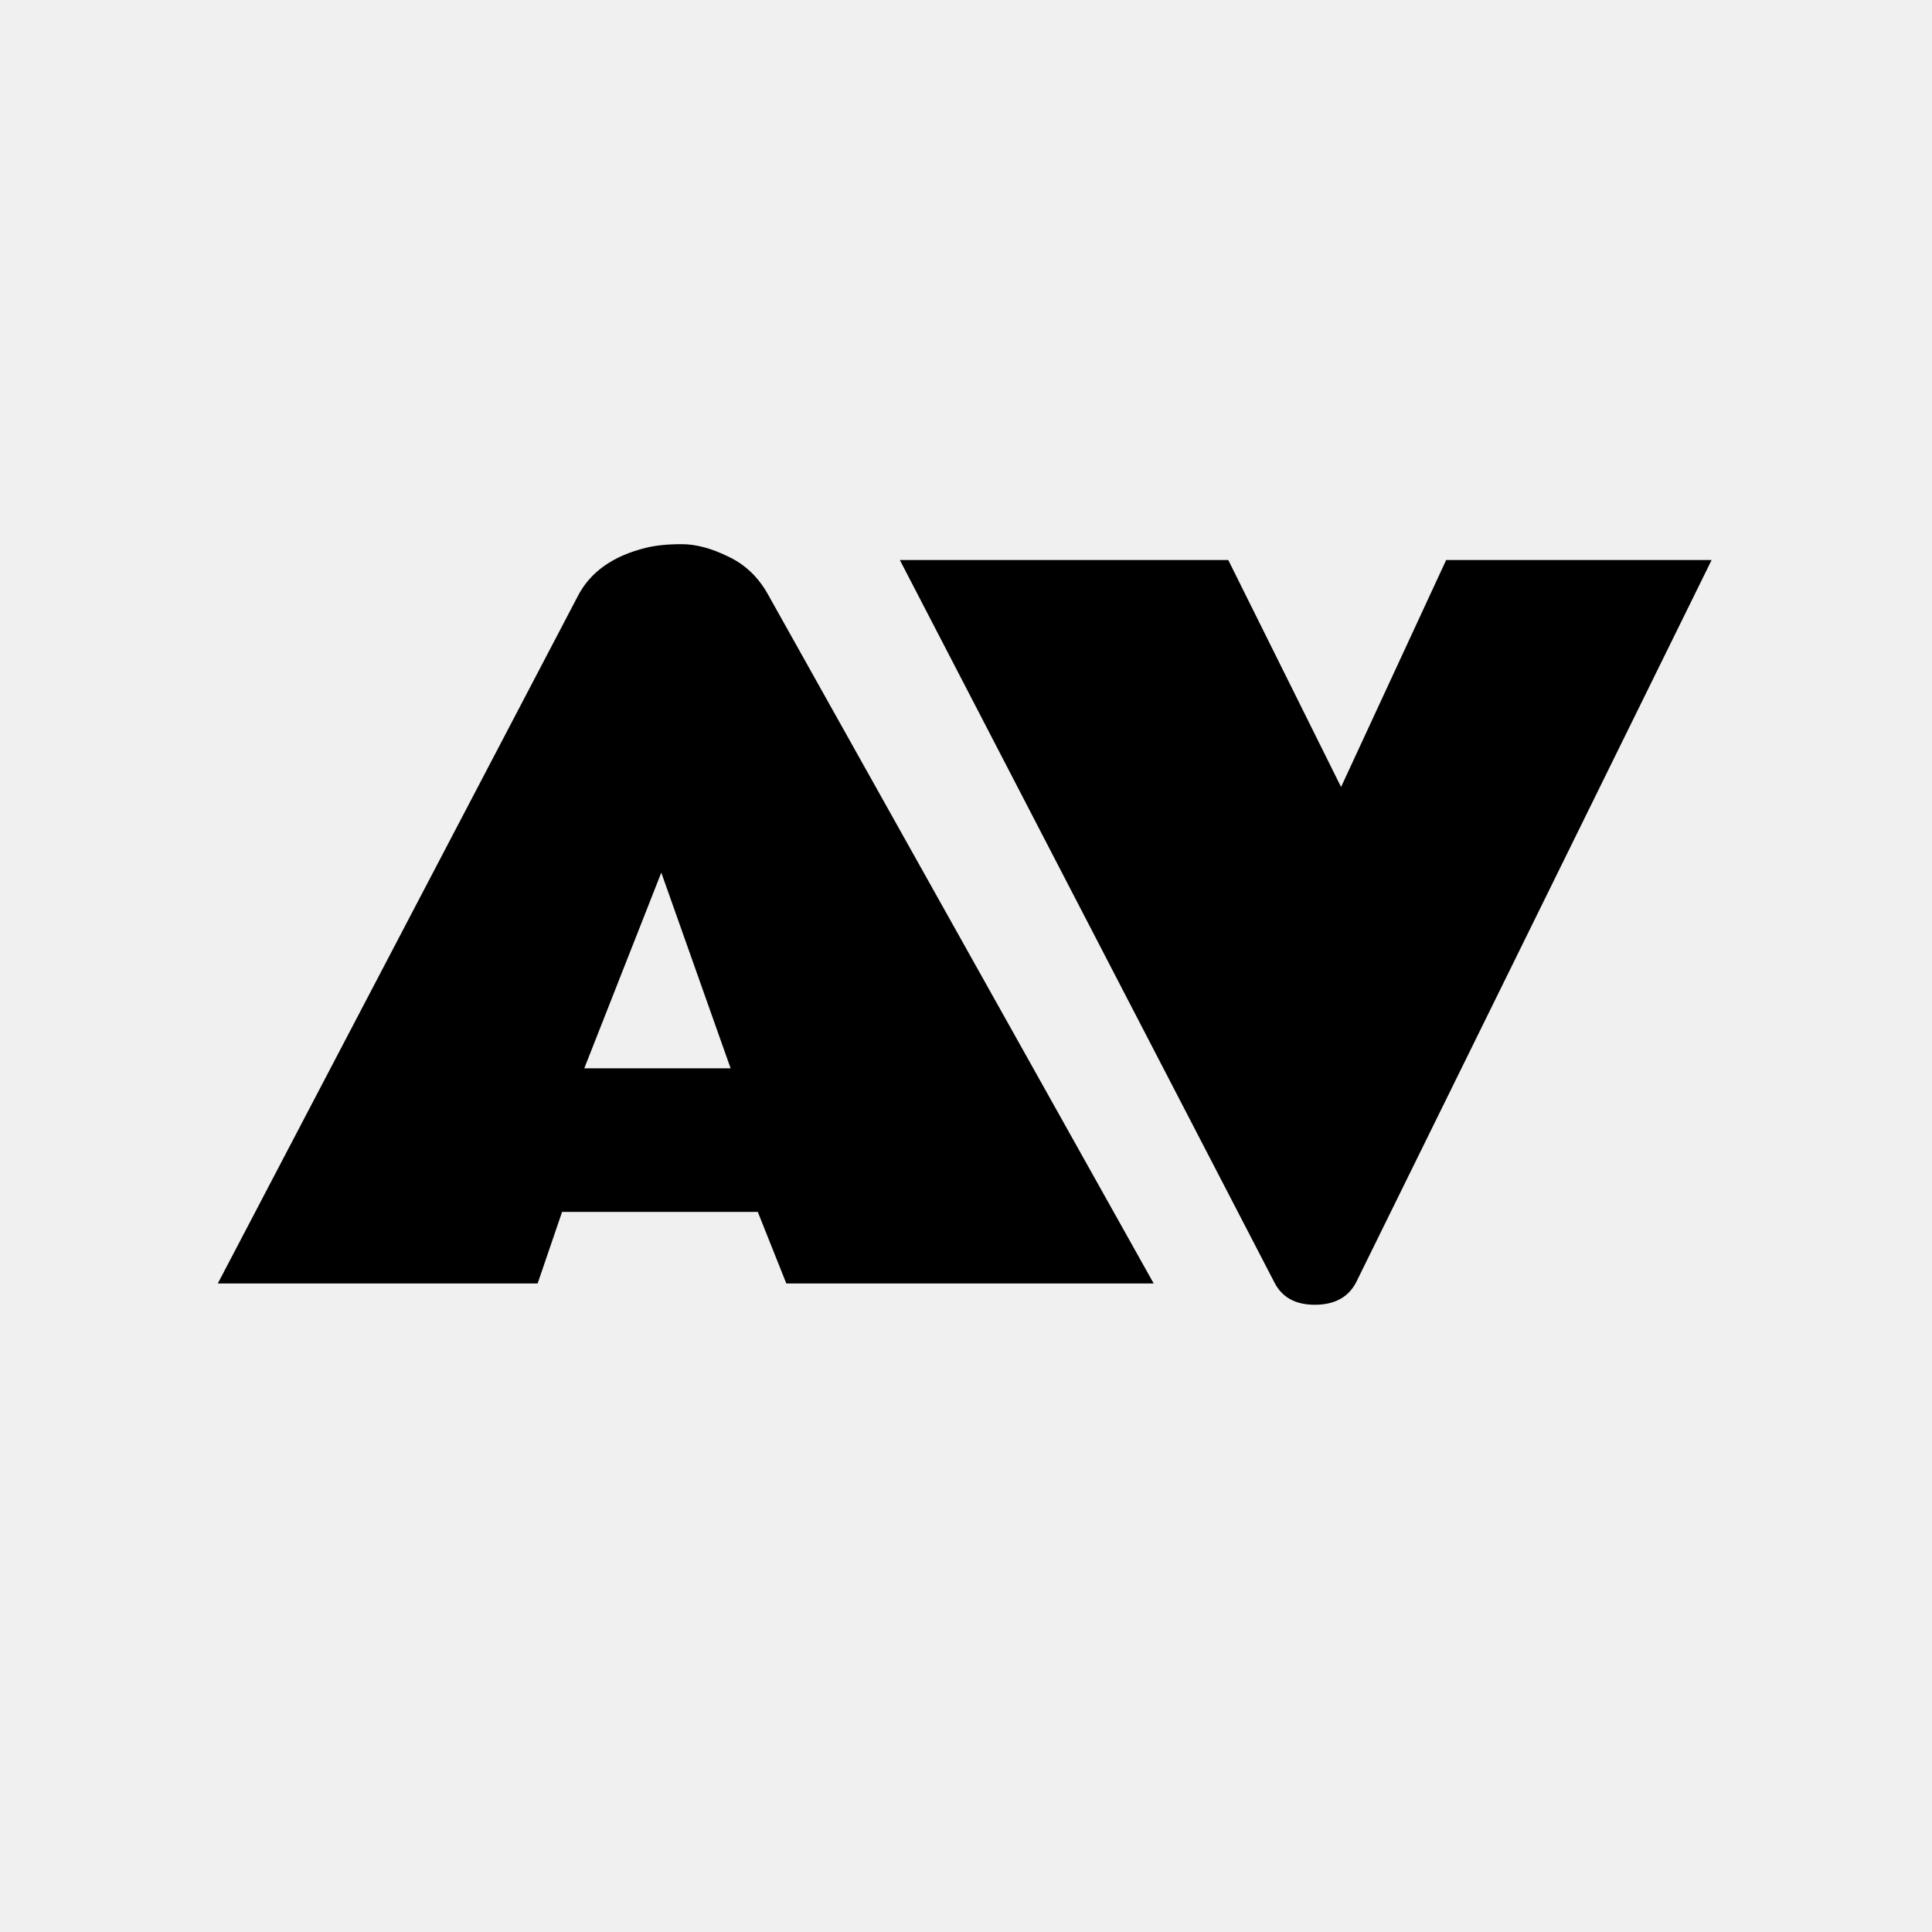
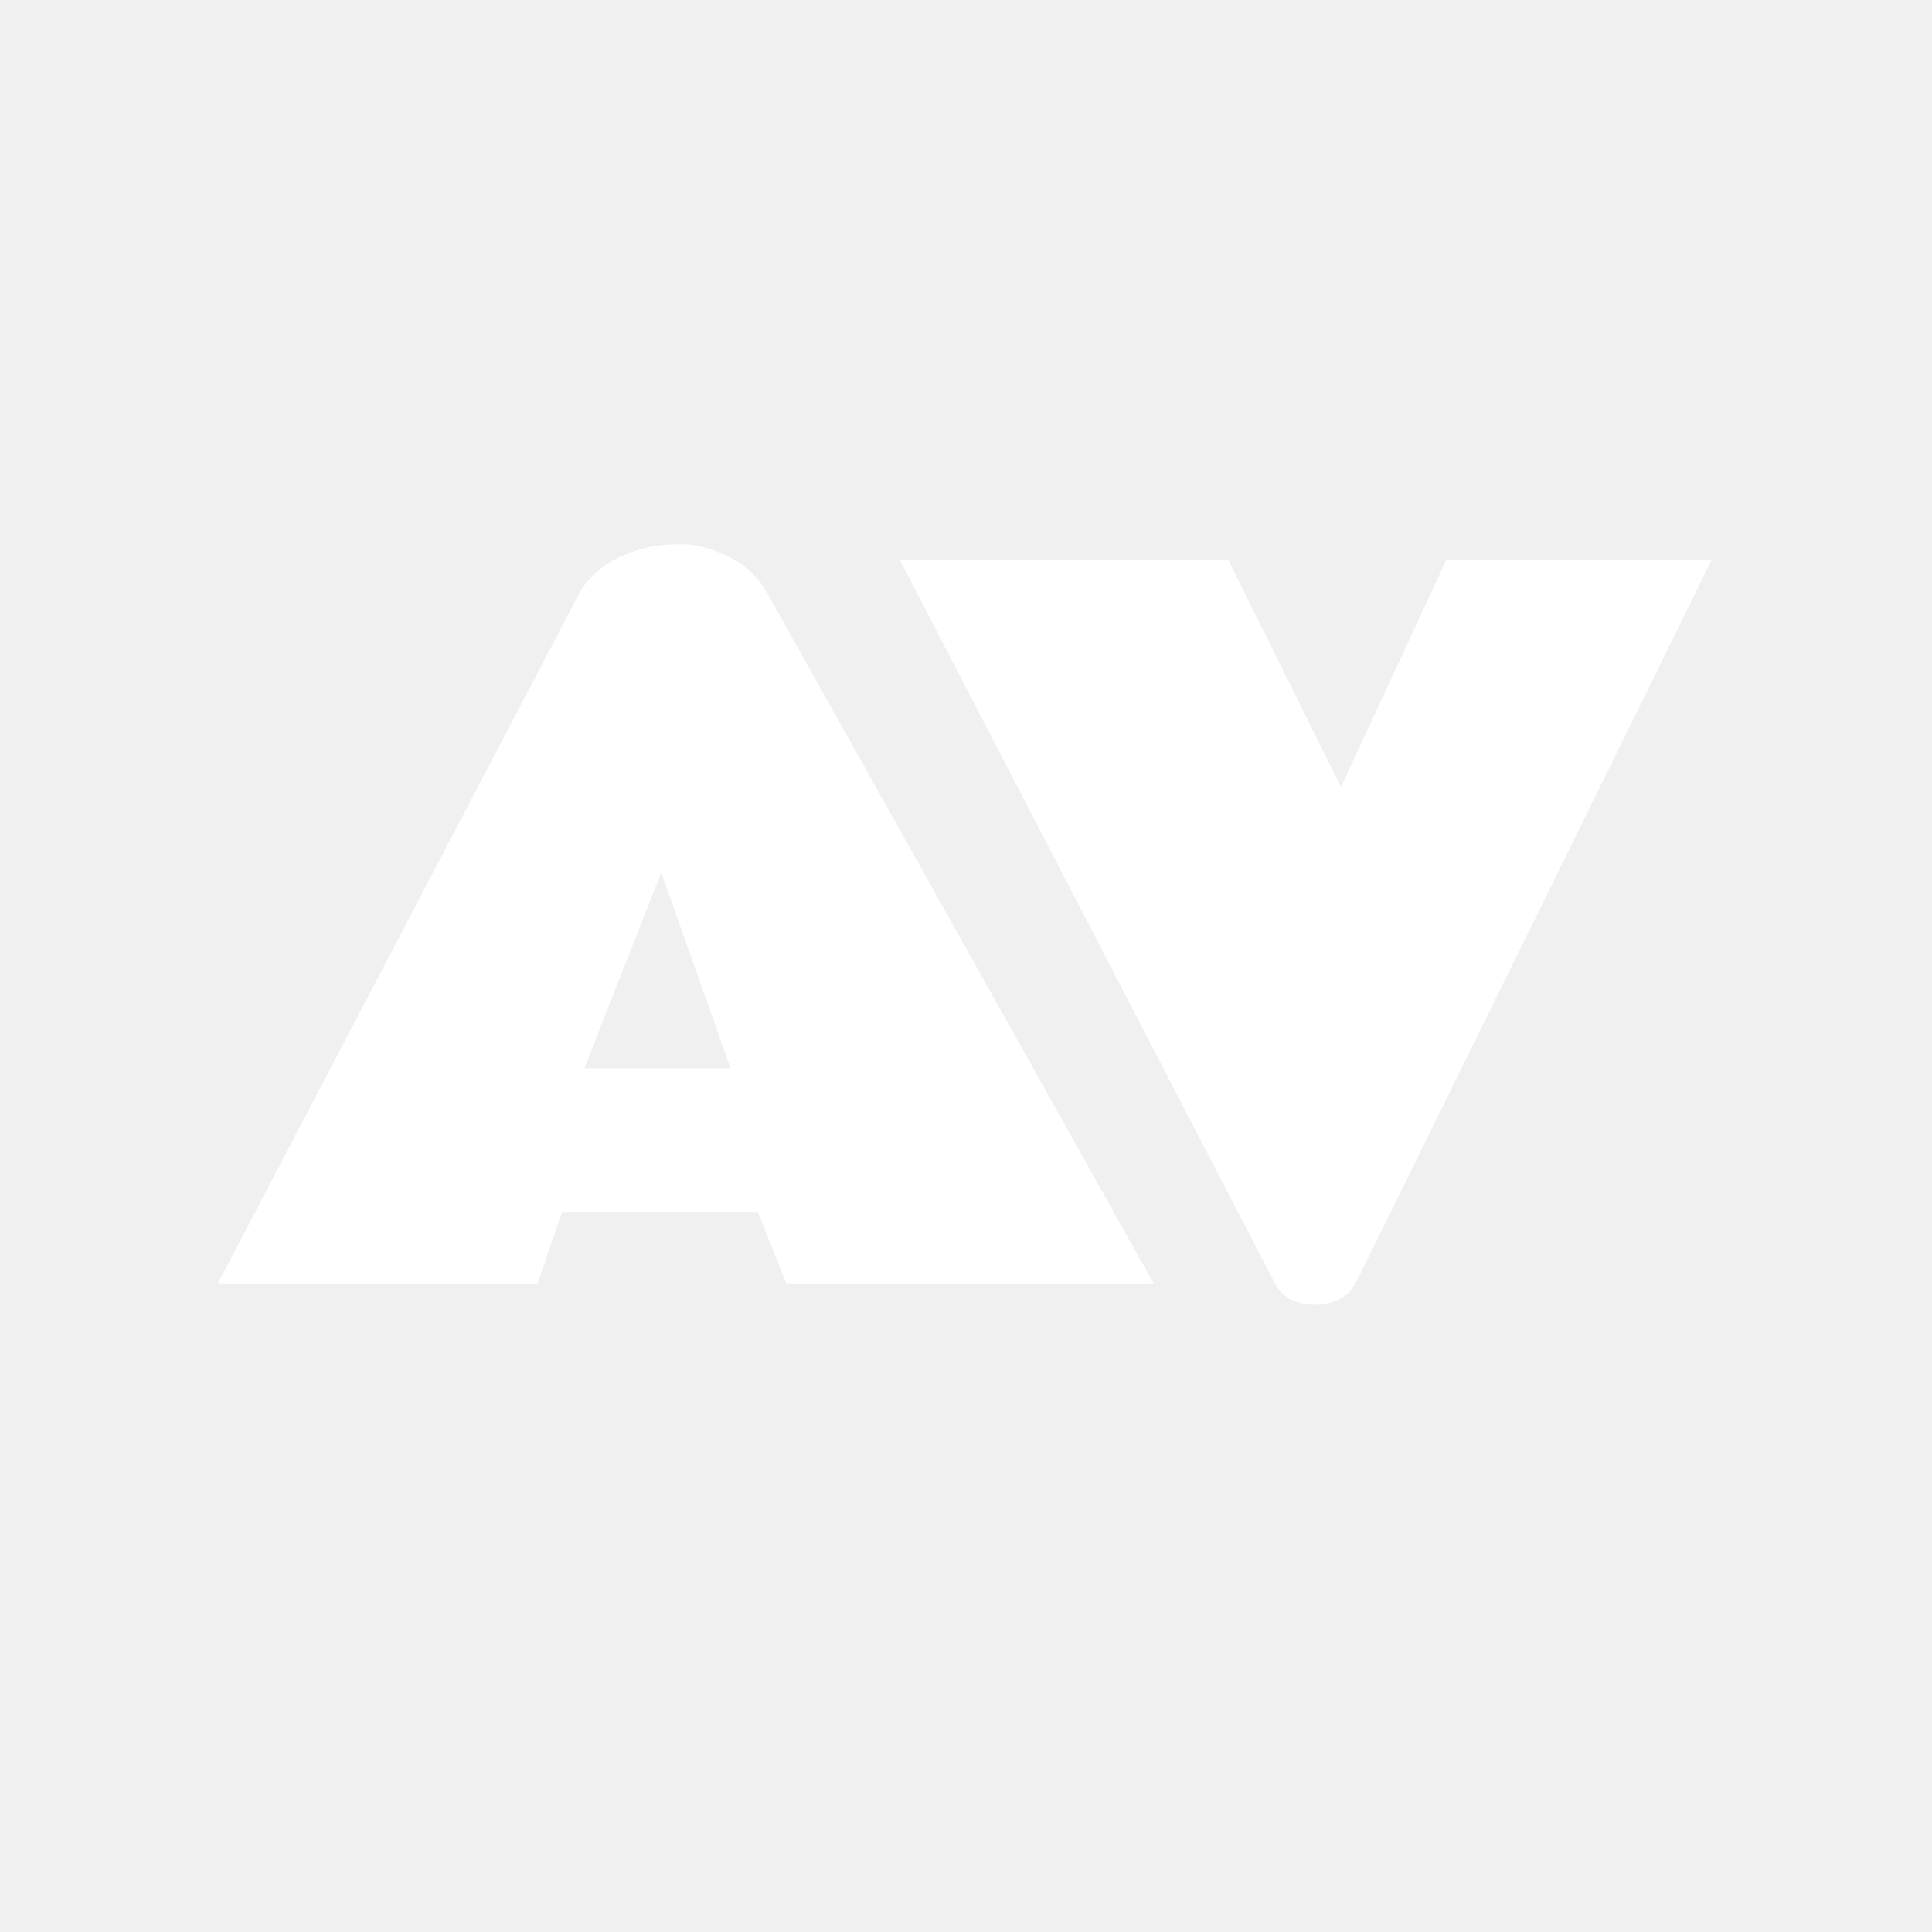
<svg xmlns="http://www.w3.org/2000/svg" width="200" height="200" viewBox="0 0 200 200" fill="none">
-   <path d="M22.547 132.865L59.782 61.773C61.063 59.241 63.424 57.553 66.863 56.708C67.863 56.458 69.098 56.333 70.567 56.333C72.037 56.333 73.631 56.755 75.351 57.599C77.101 58.412 78.477 59.71 79.477 61.492L119.431 132.865H81.4L78.446 125.456H58.187L55.655 132.865H22.547ZM60.485 110.59H75.632L68.457 90.332L60.485 110.59ZM127.15 57.974L138.827 81.469L149.706 57.974H177.186L140.374 132.771C139.562 134.303 138.139 135.069 136.107 135.069C134.106 135.069 132.715 134.303 131.933 132.771L93.152 57.974H127.15Z" fill="black" />
+   <path d="M22.547 132.865L59.782 61.773C61.063 59.241 63.424 57.553 66.863 56.708C67.863 56.458 69.098 56.333 70.567 56.333C72.037 56.333 73.631 56.755 75.351 57.599C77.101 58.412 78.477 59.71 79.477 61.492L119.431 132.865H81.4L78.446 125.456H58.187L55.655 132.865H22.547ZM60.485 110.59H75.632L68.457 90.332L60.485 110.59ZM127.15 57.974L138.827 81.469L149.706 57.974H177.186L140.374 132.771C139.562 134.303 138.139 135.069 136.107 135.069C134.106 135.069 132.715 134.303 131.933 132.771L93.152 57.974H127.15Z" fill="white" />
</svg>
